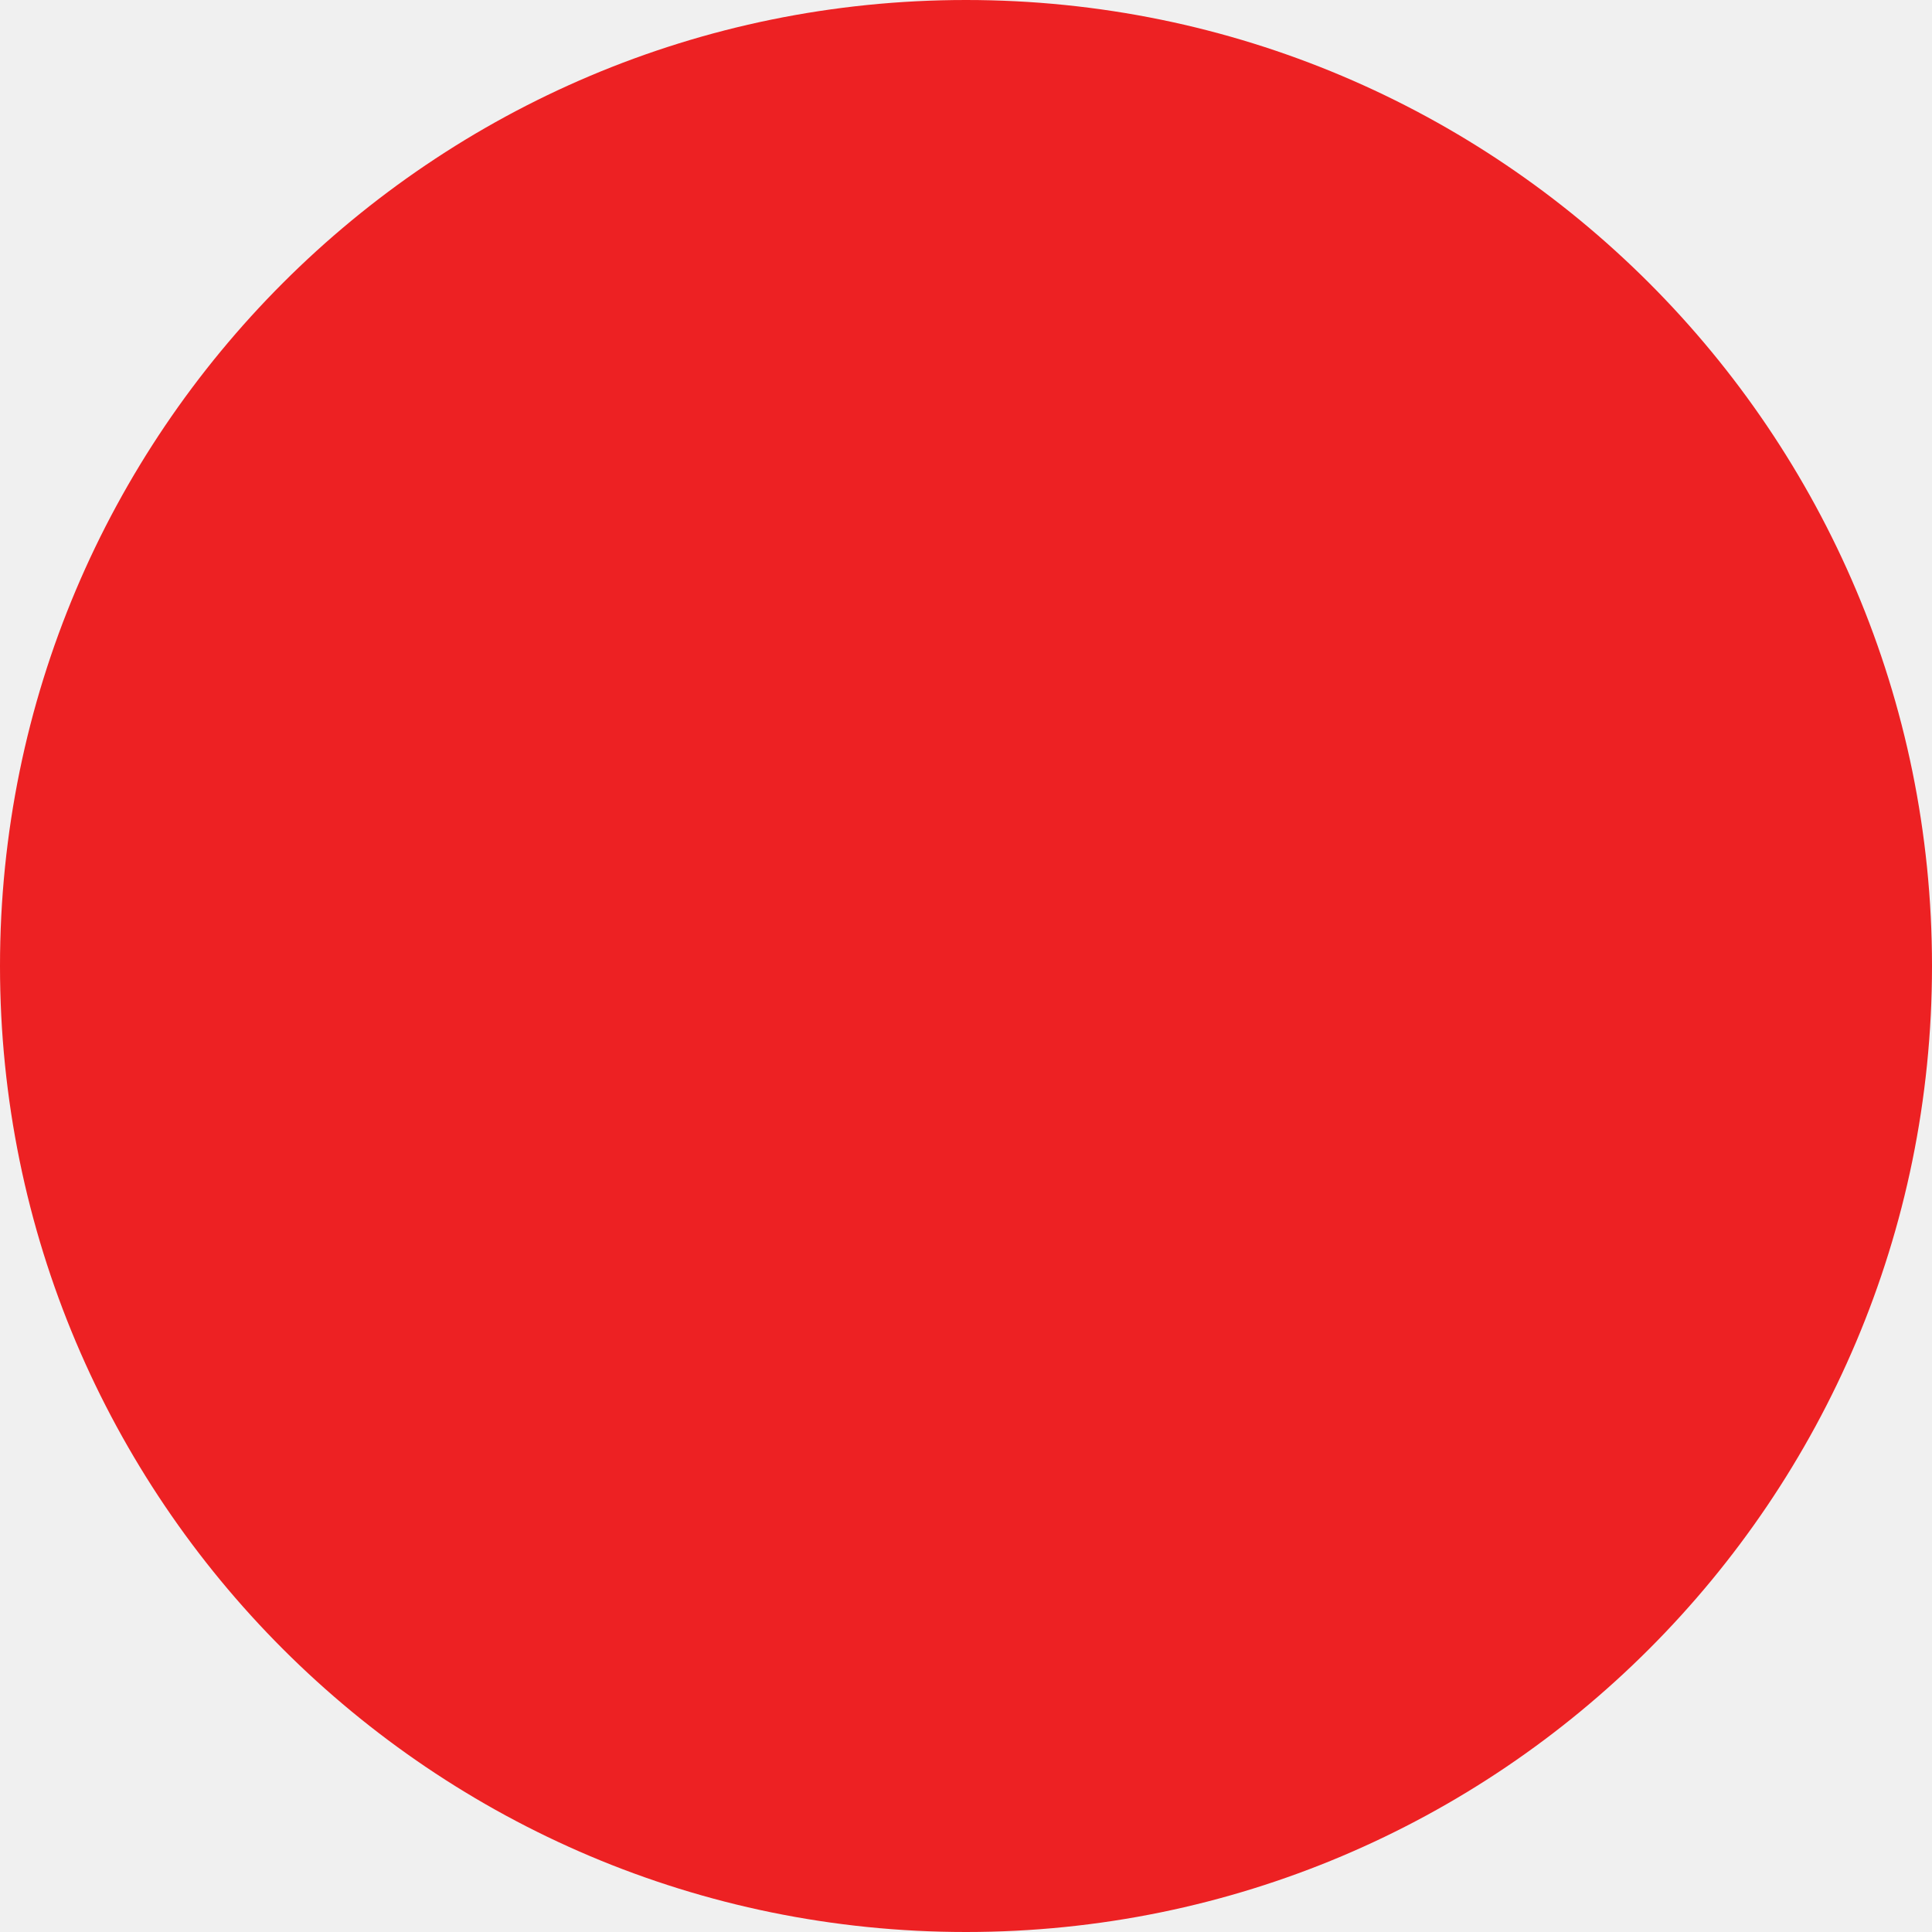
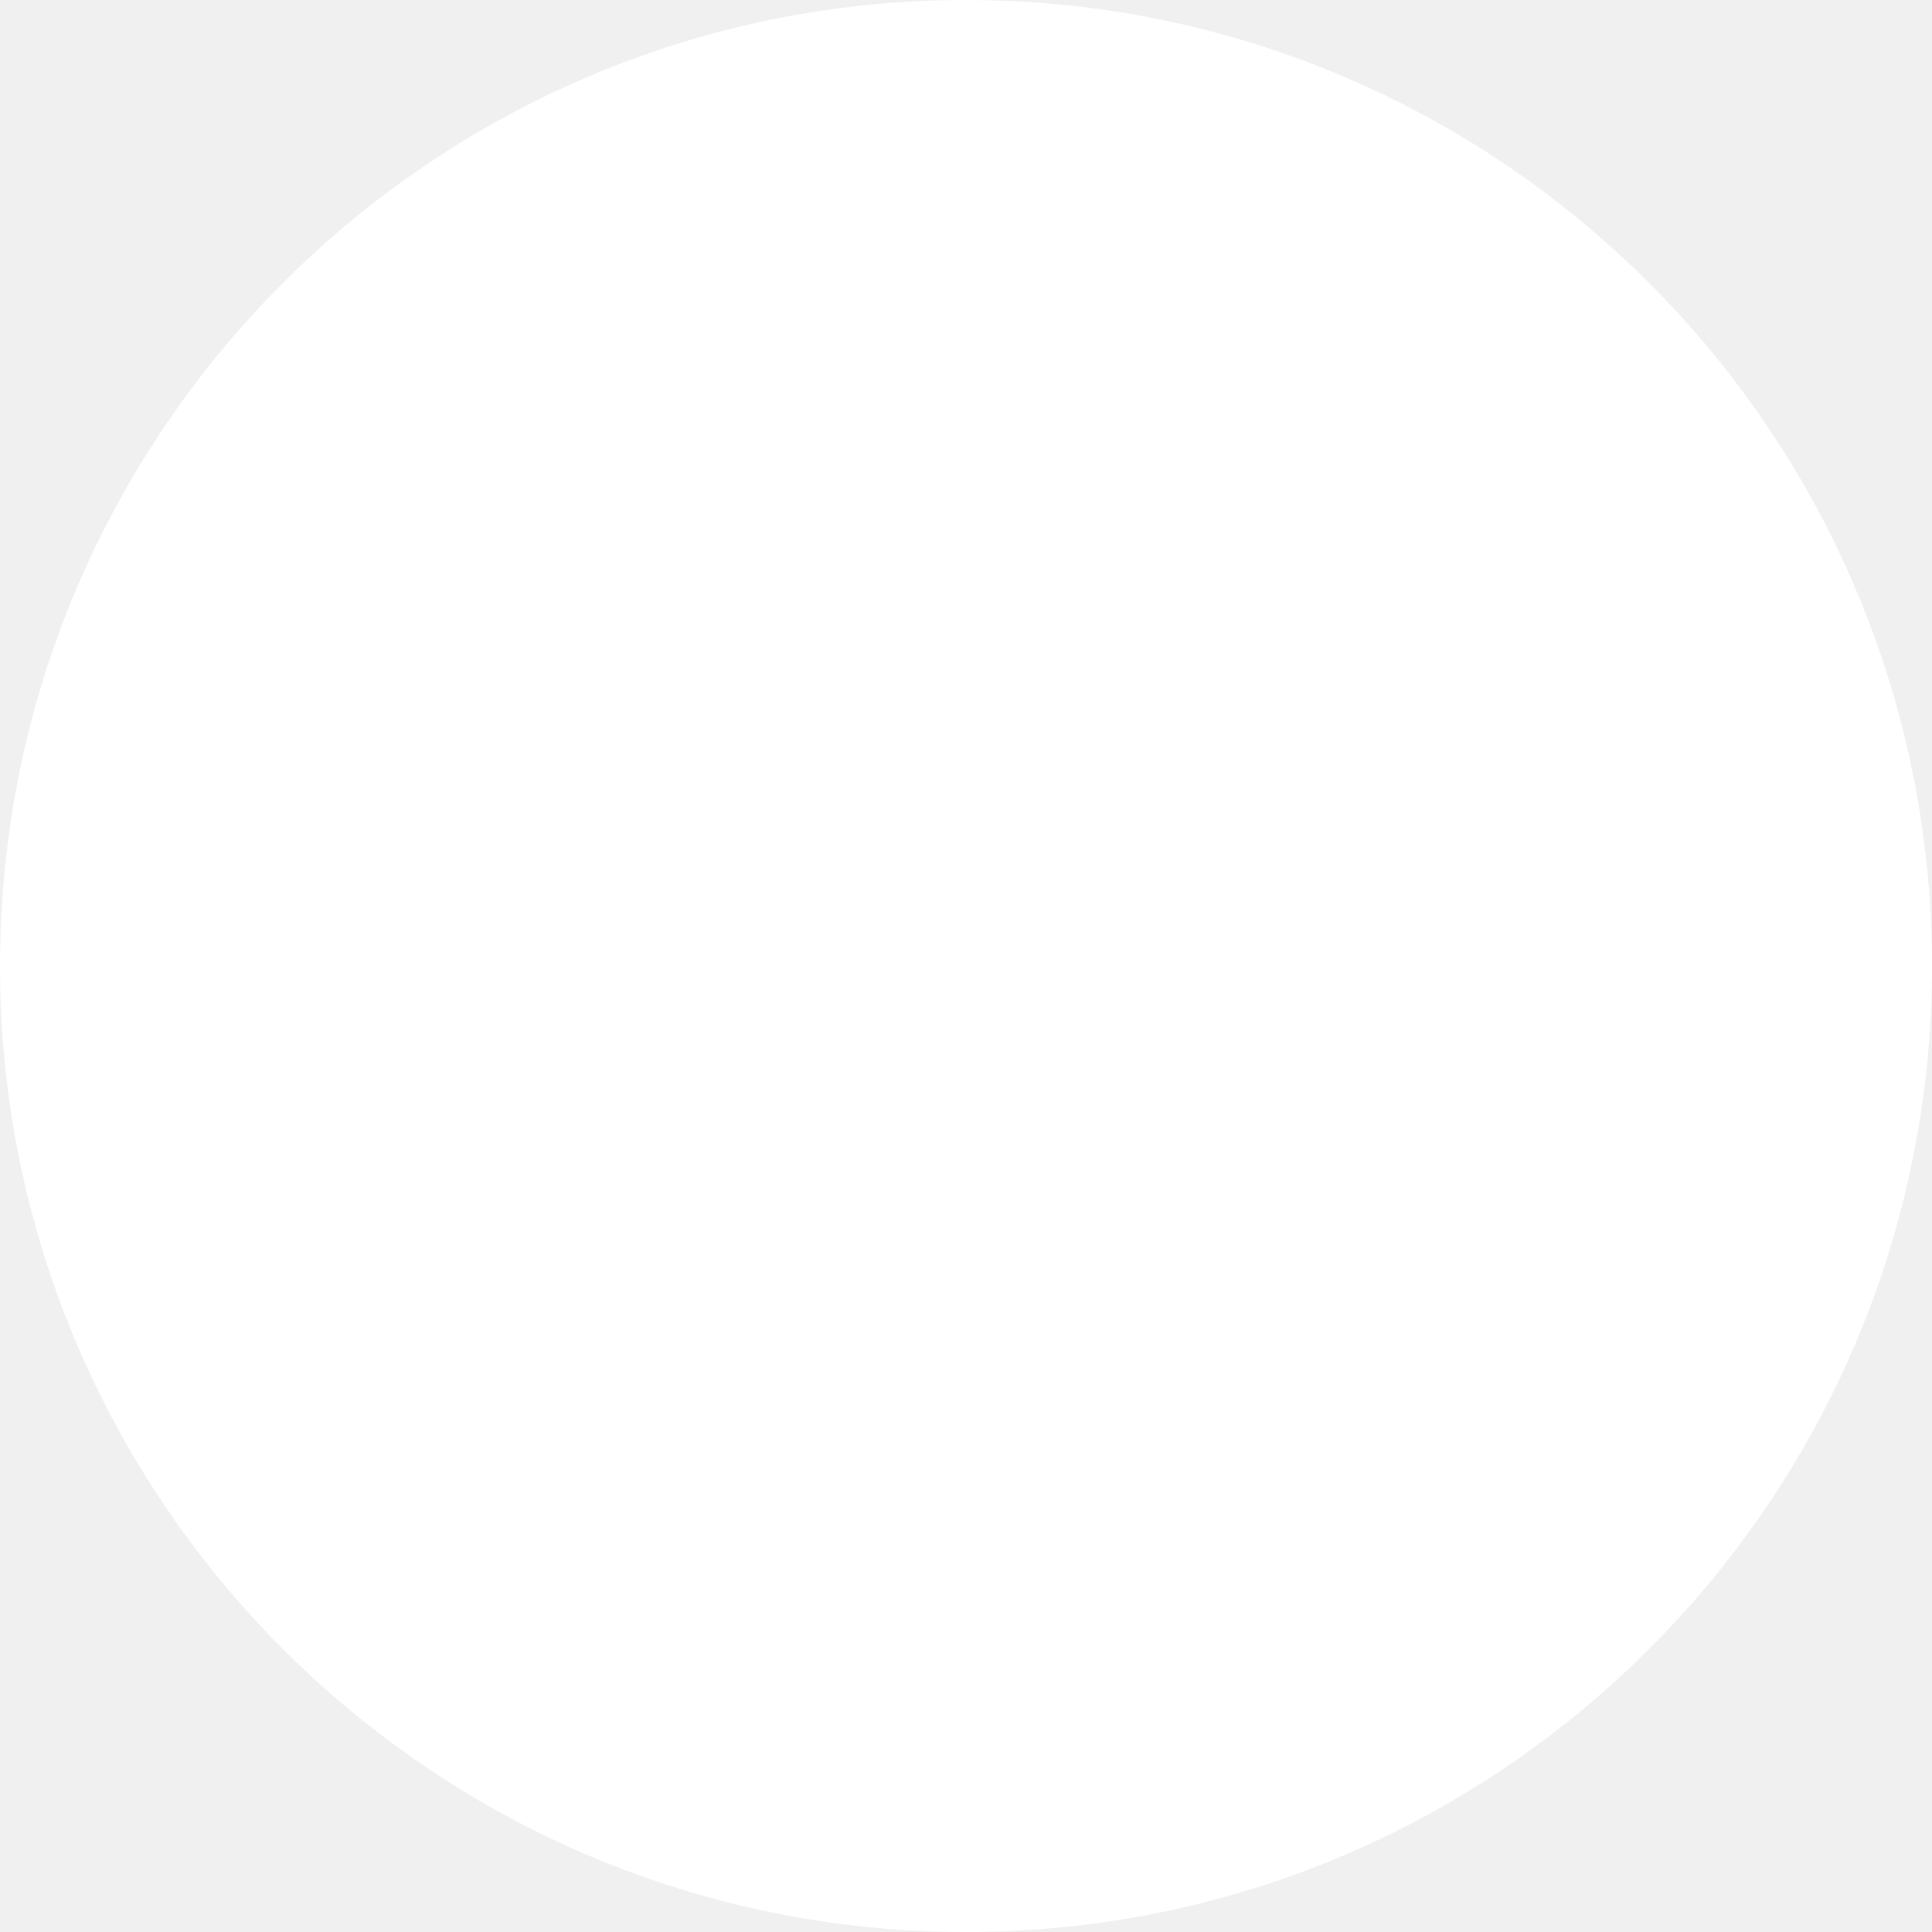
<svg xmlns="http://www.w3.org/2000/svg" viewBox="0 0 100 100" version="1.1">
-   <circle style="fill:#ed2123;fill-opacity:1;fill-rule:evenodd;stroke:none;stroke-width:0.331;stroke-miterlimit:4;stroke-dasharray:none;stroke-opacity:1" id="path4584" cx="50" cy="50" r="50" />
+   <circle style="fill:#fff;fill-opacity:1;fill-rule:evenodd;stroke:none;stroke-width:0;stroke-miterlimit:4;stroke-dasharray:none;stroke-opacity:1" id="path4584" cx="50" cy="50" r="50" />
</svg>
